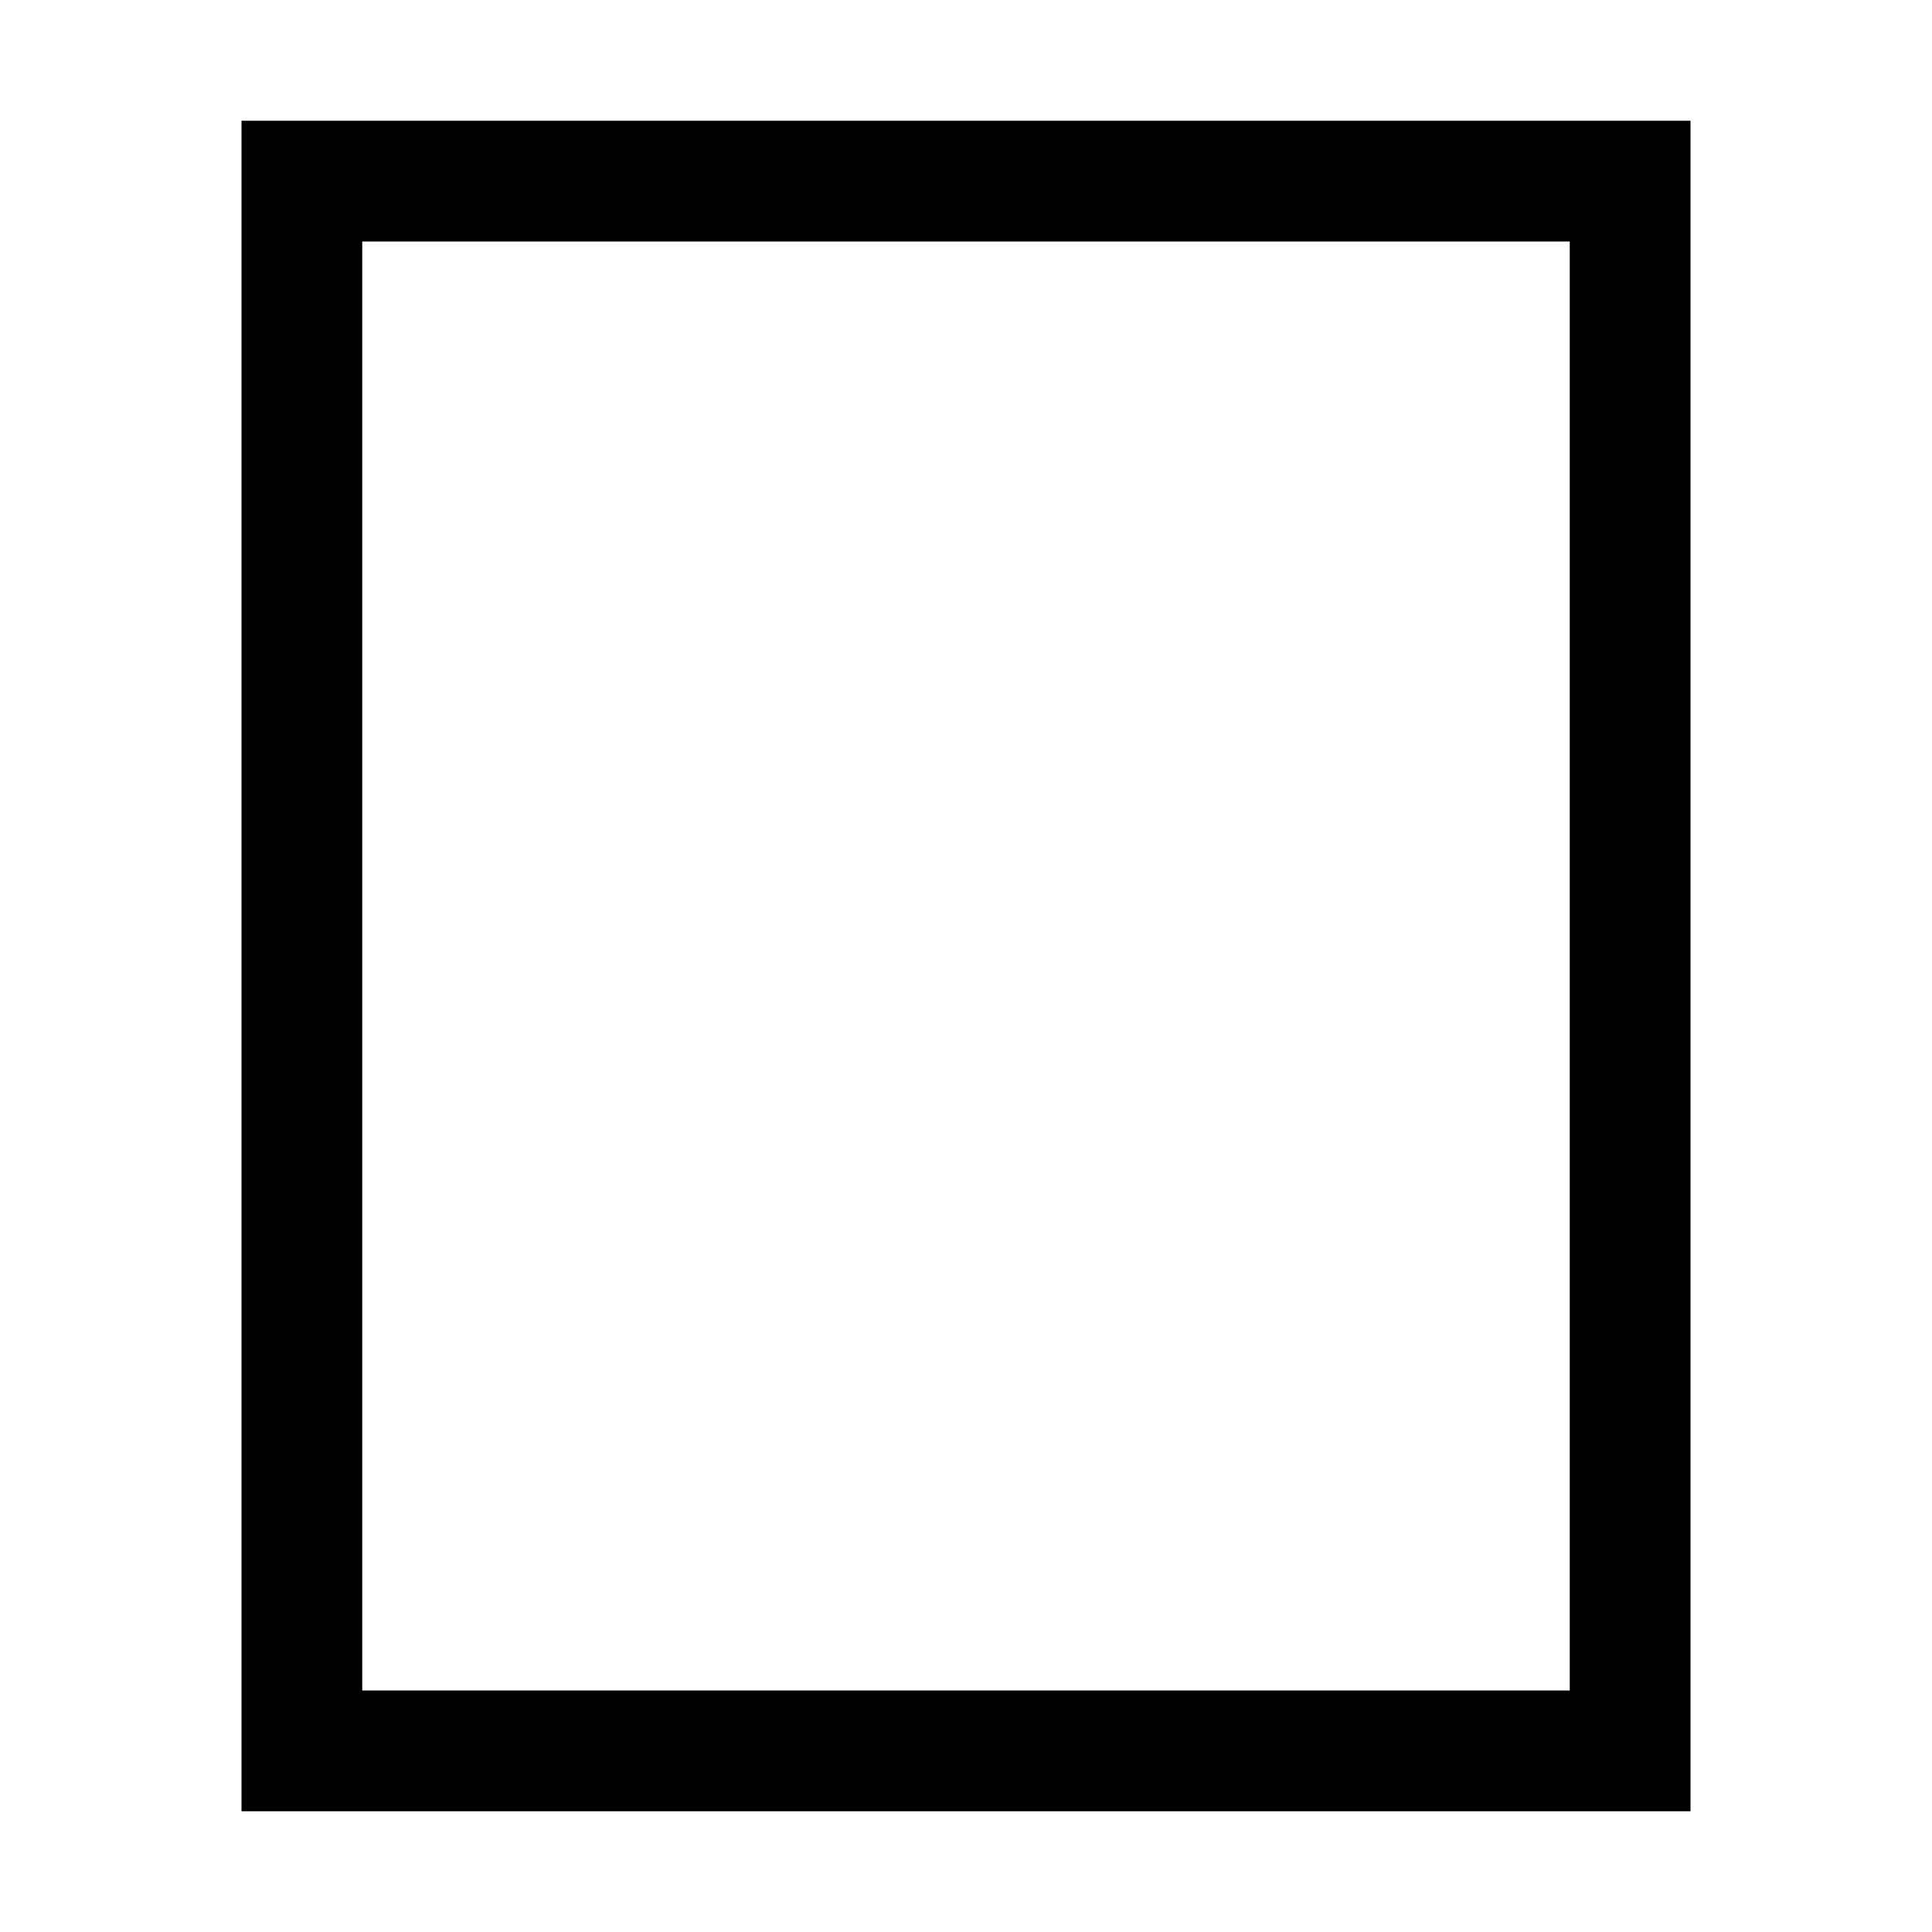
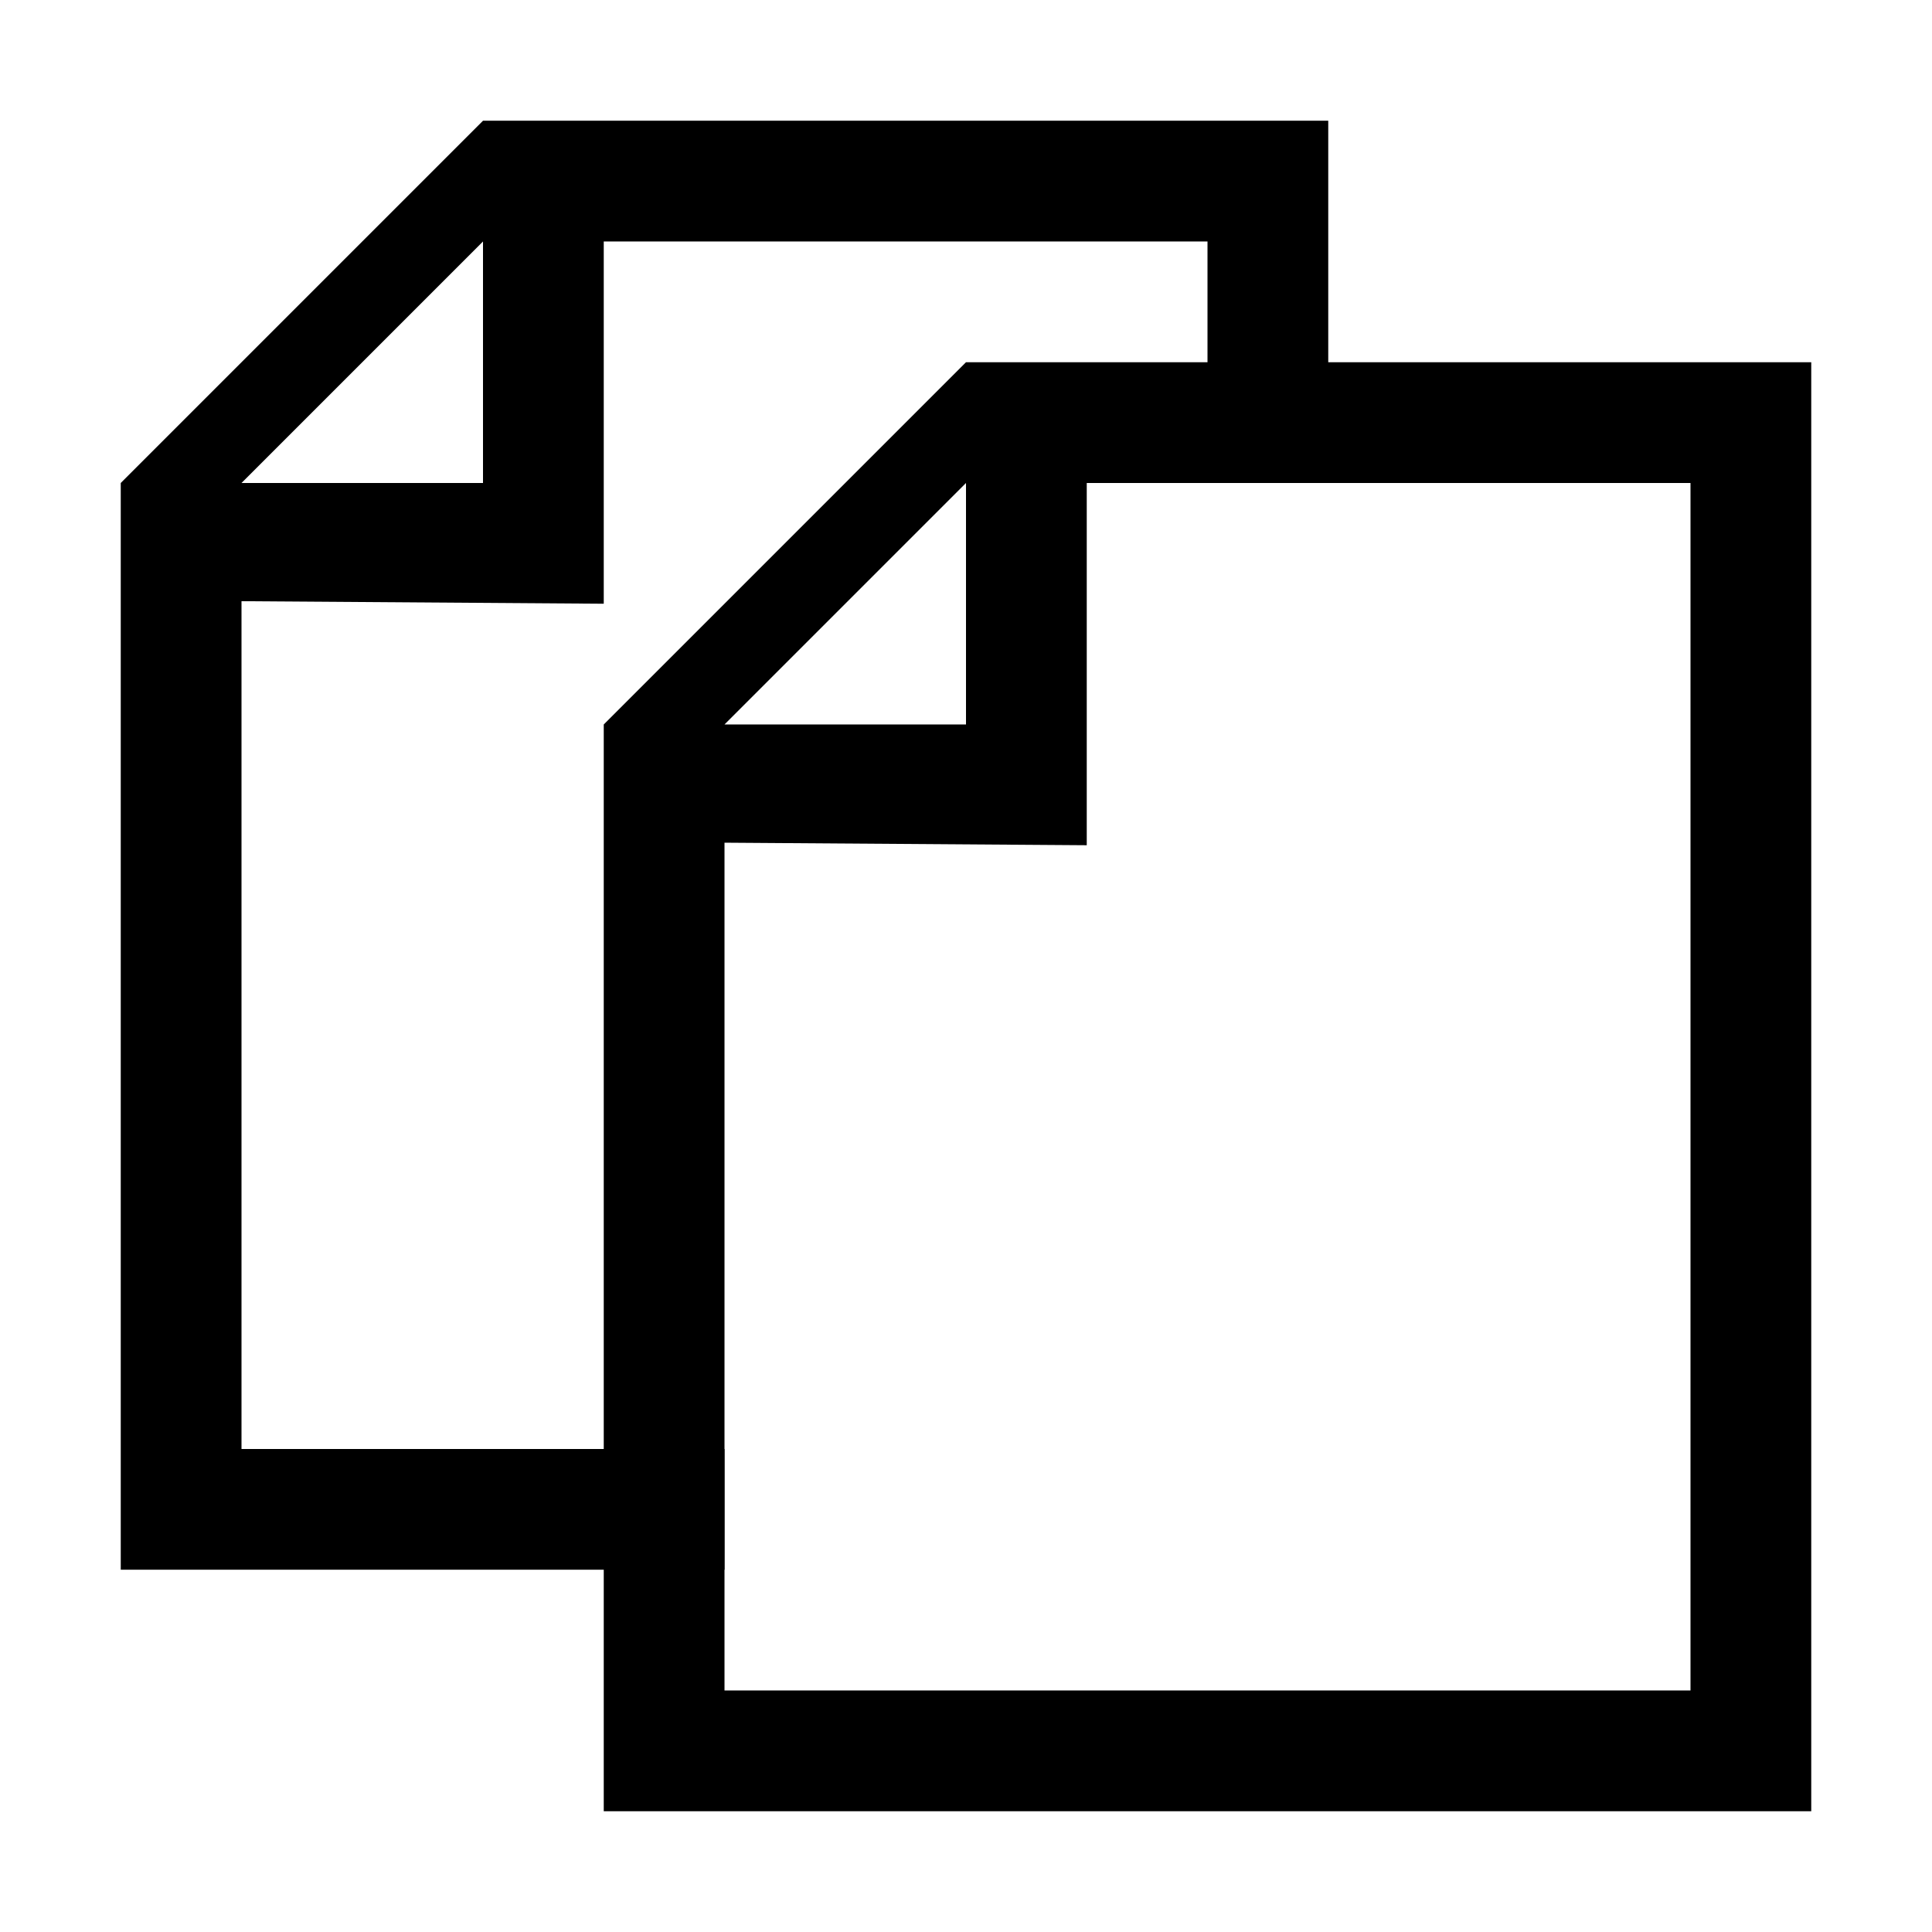
<svg xmlns="http://www.w3.org/2000/svg" version="1.1" id="svg1" width="16" height="16" viewBox="0 0 16 16">
+   <defs id="defs8" />
  <g transform="translate(-979,-527.3622)" id="snap-page">
    <path id="rect16572" d="m 979,15 h 16 v 16 h -16 z" style="opacity:0;fill:none" transform="translate(0,512.3622)" />
-     <path style="opacity:1" d="m 981,16 v 14 h 12 V 16 h -3 -3 -3 z m 1,1 h 2.5 2.5 2 3 v 12 h -10 z" transform="translate(0,512.3622)" id="rect16574" />
+     <path id="rect16574" d="m 983,529.362 v 2 h -2 z m 2,10 h -4 v -7.021 l 3,0.021 v -3 h 2 2 1 v 2 h 1 v -3 h -1 -3 -3 l -3,3 v 9 h 5 z" />
+     <path id="path752" d="m 987,530.362 -3,3 v 9 h 10 v -12 h -1 -3 z m 0,1 v 2 h -2 z m 1,0 h 2 2 1 v 10 h -8 v -7.021 l 3,0.021 z" />
  </g>
</svg>
